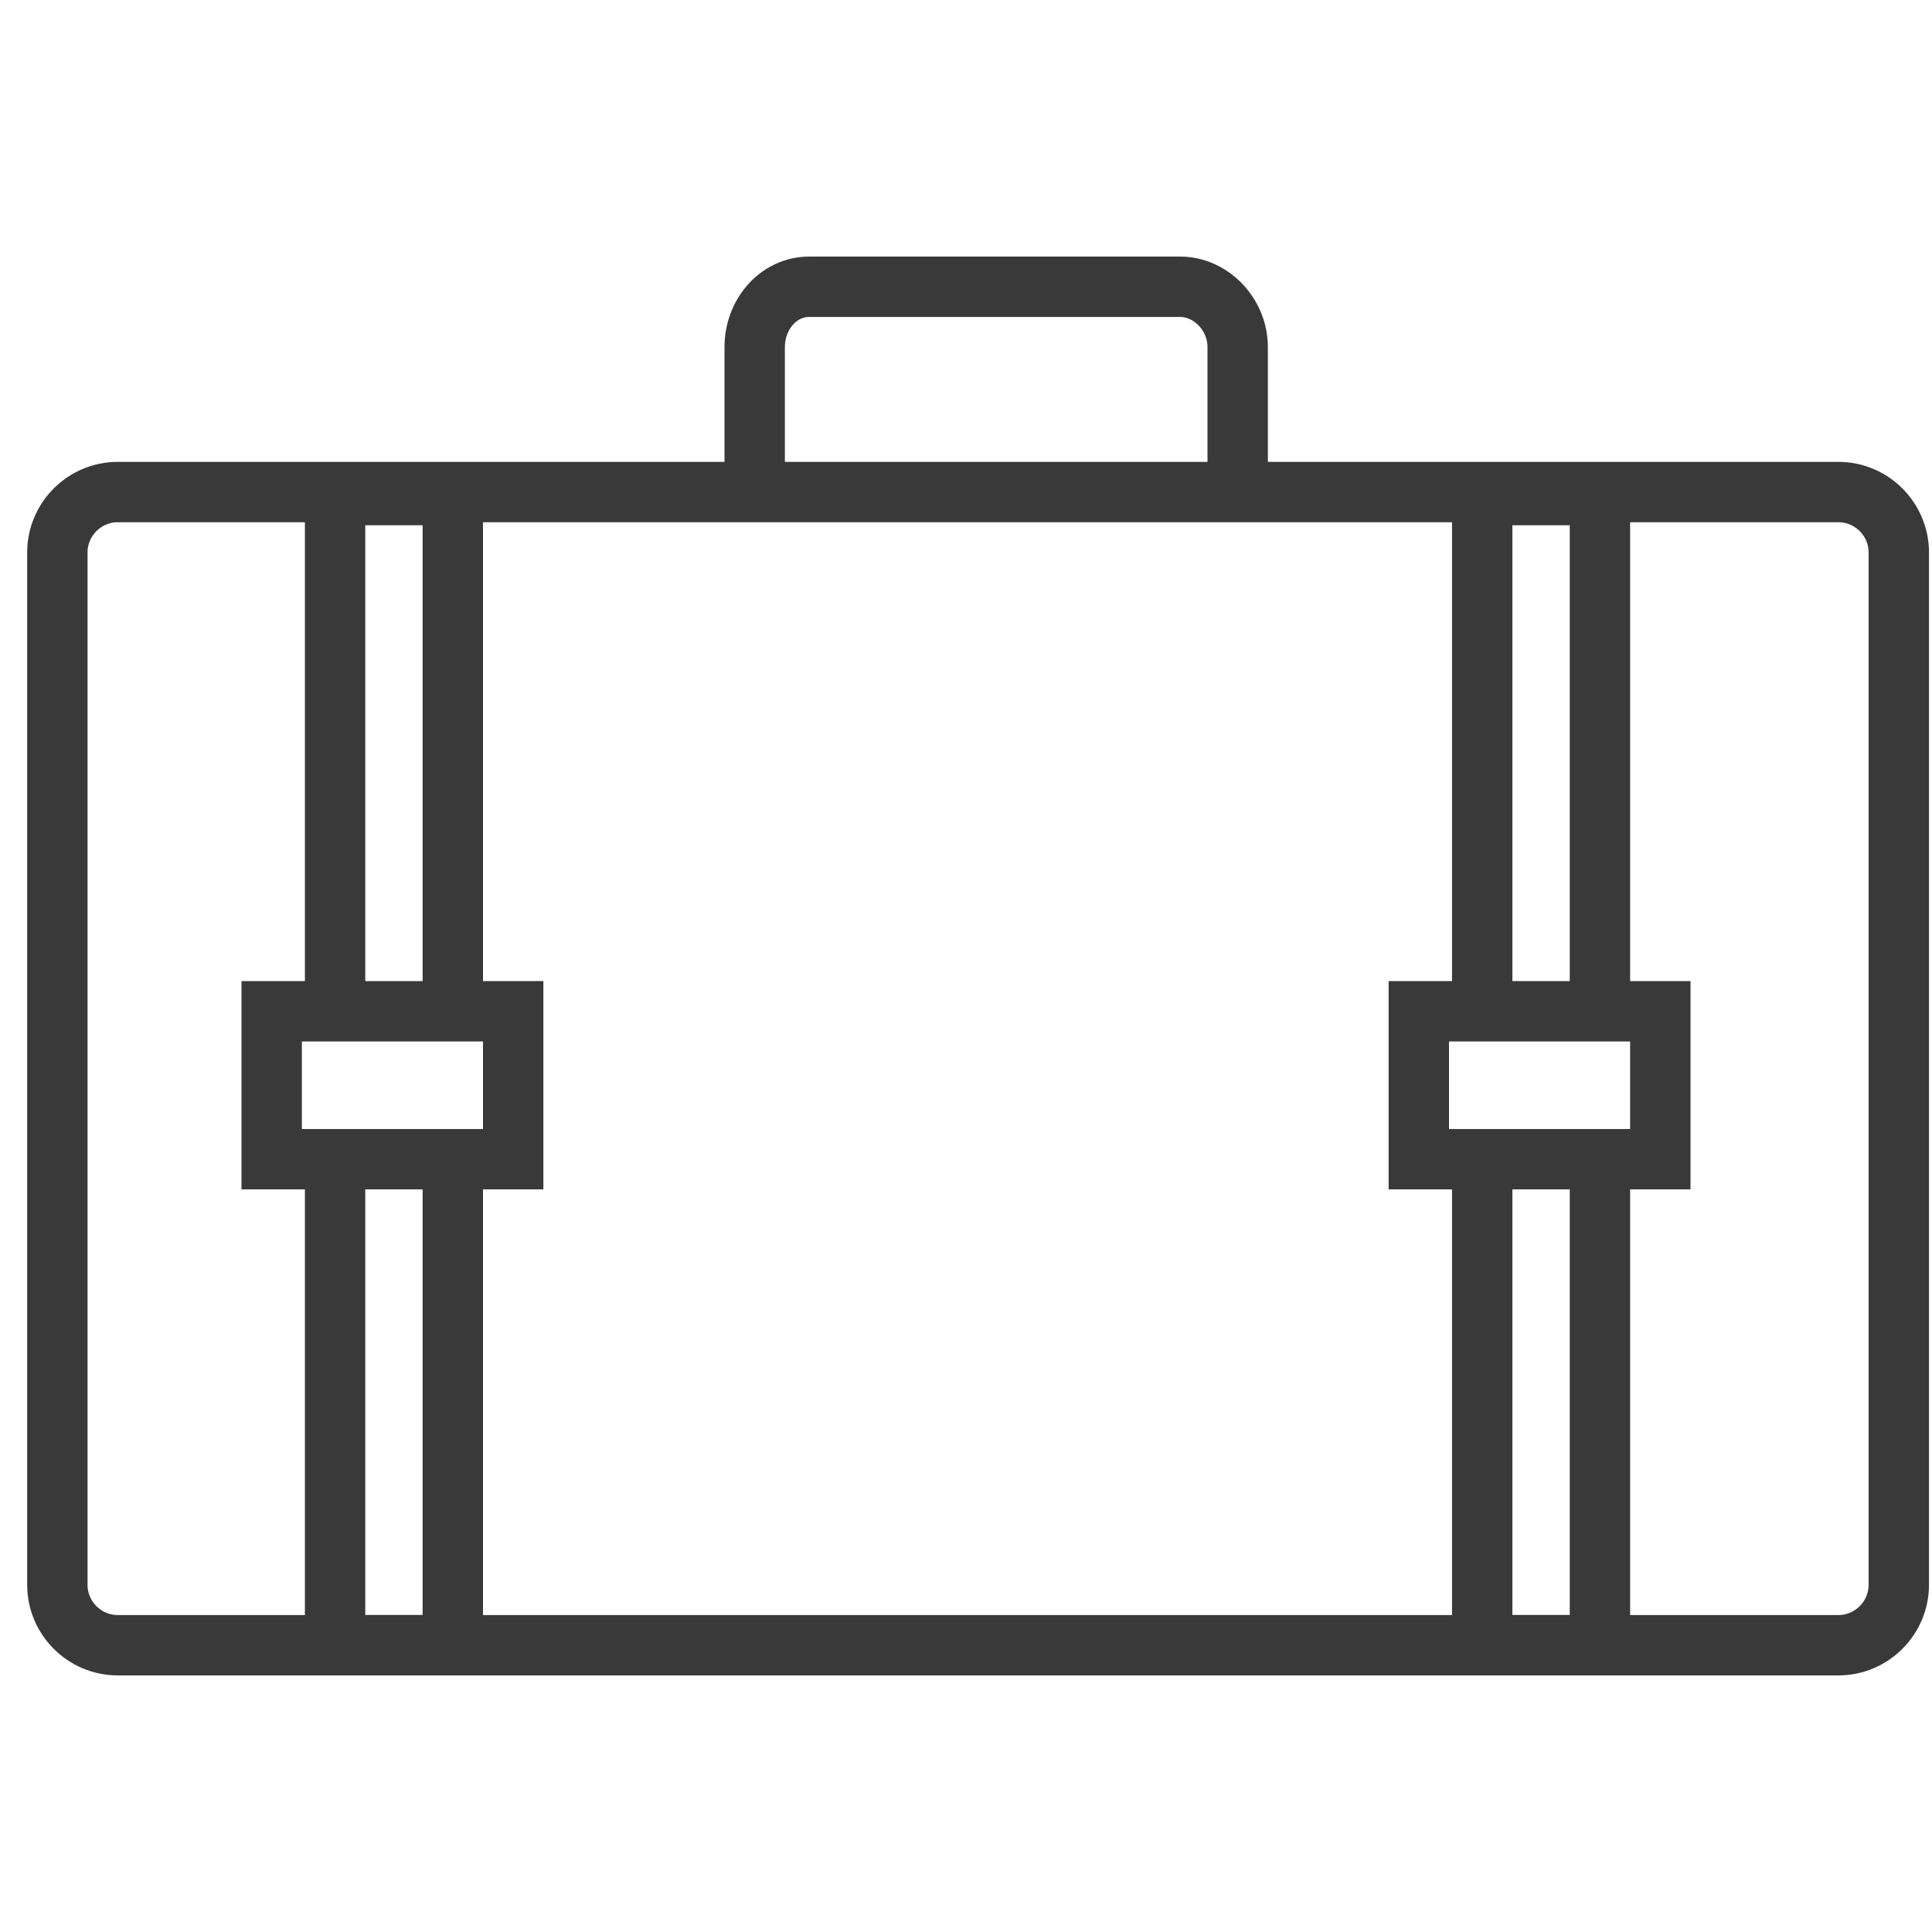
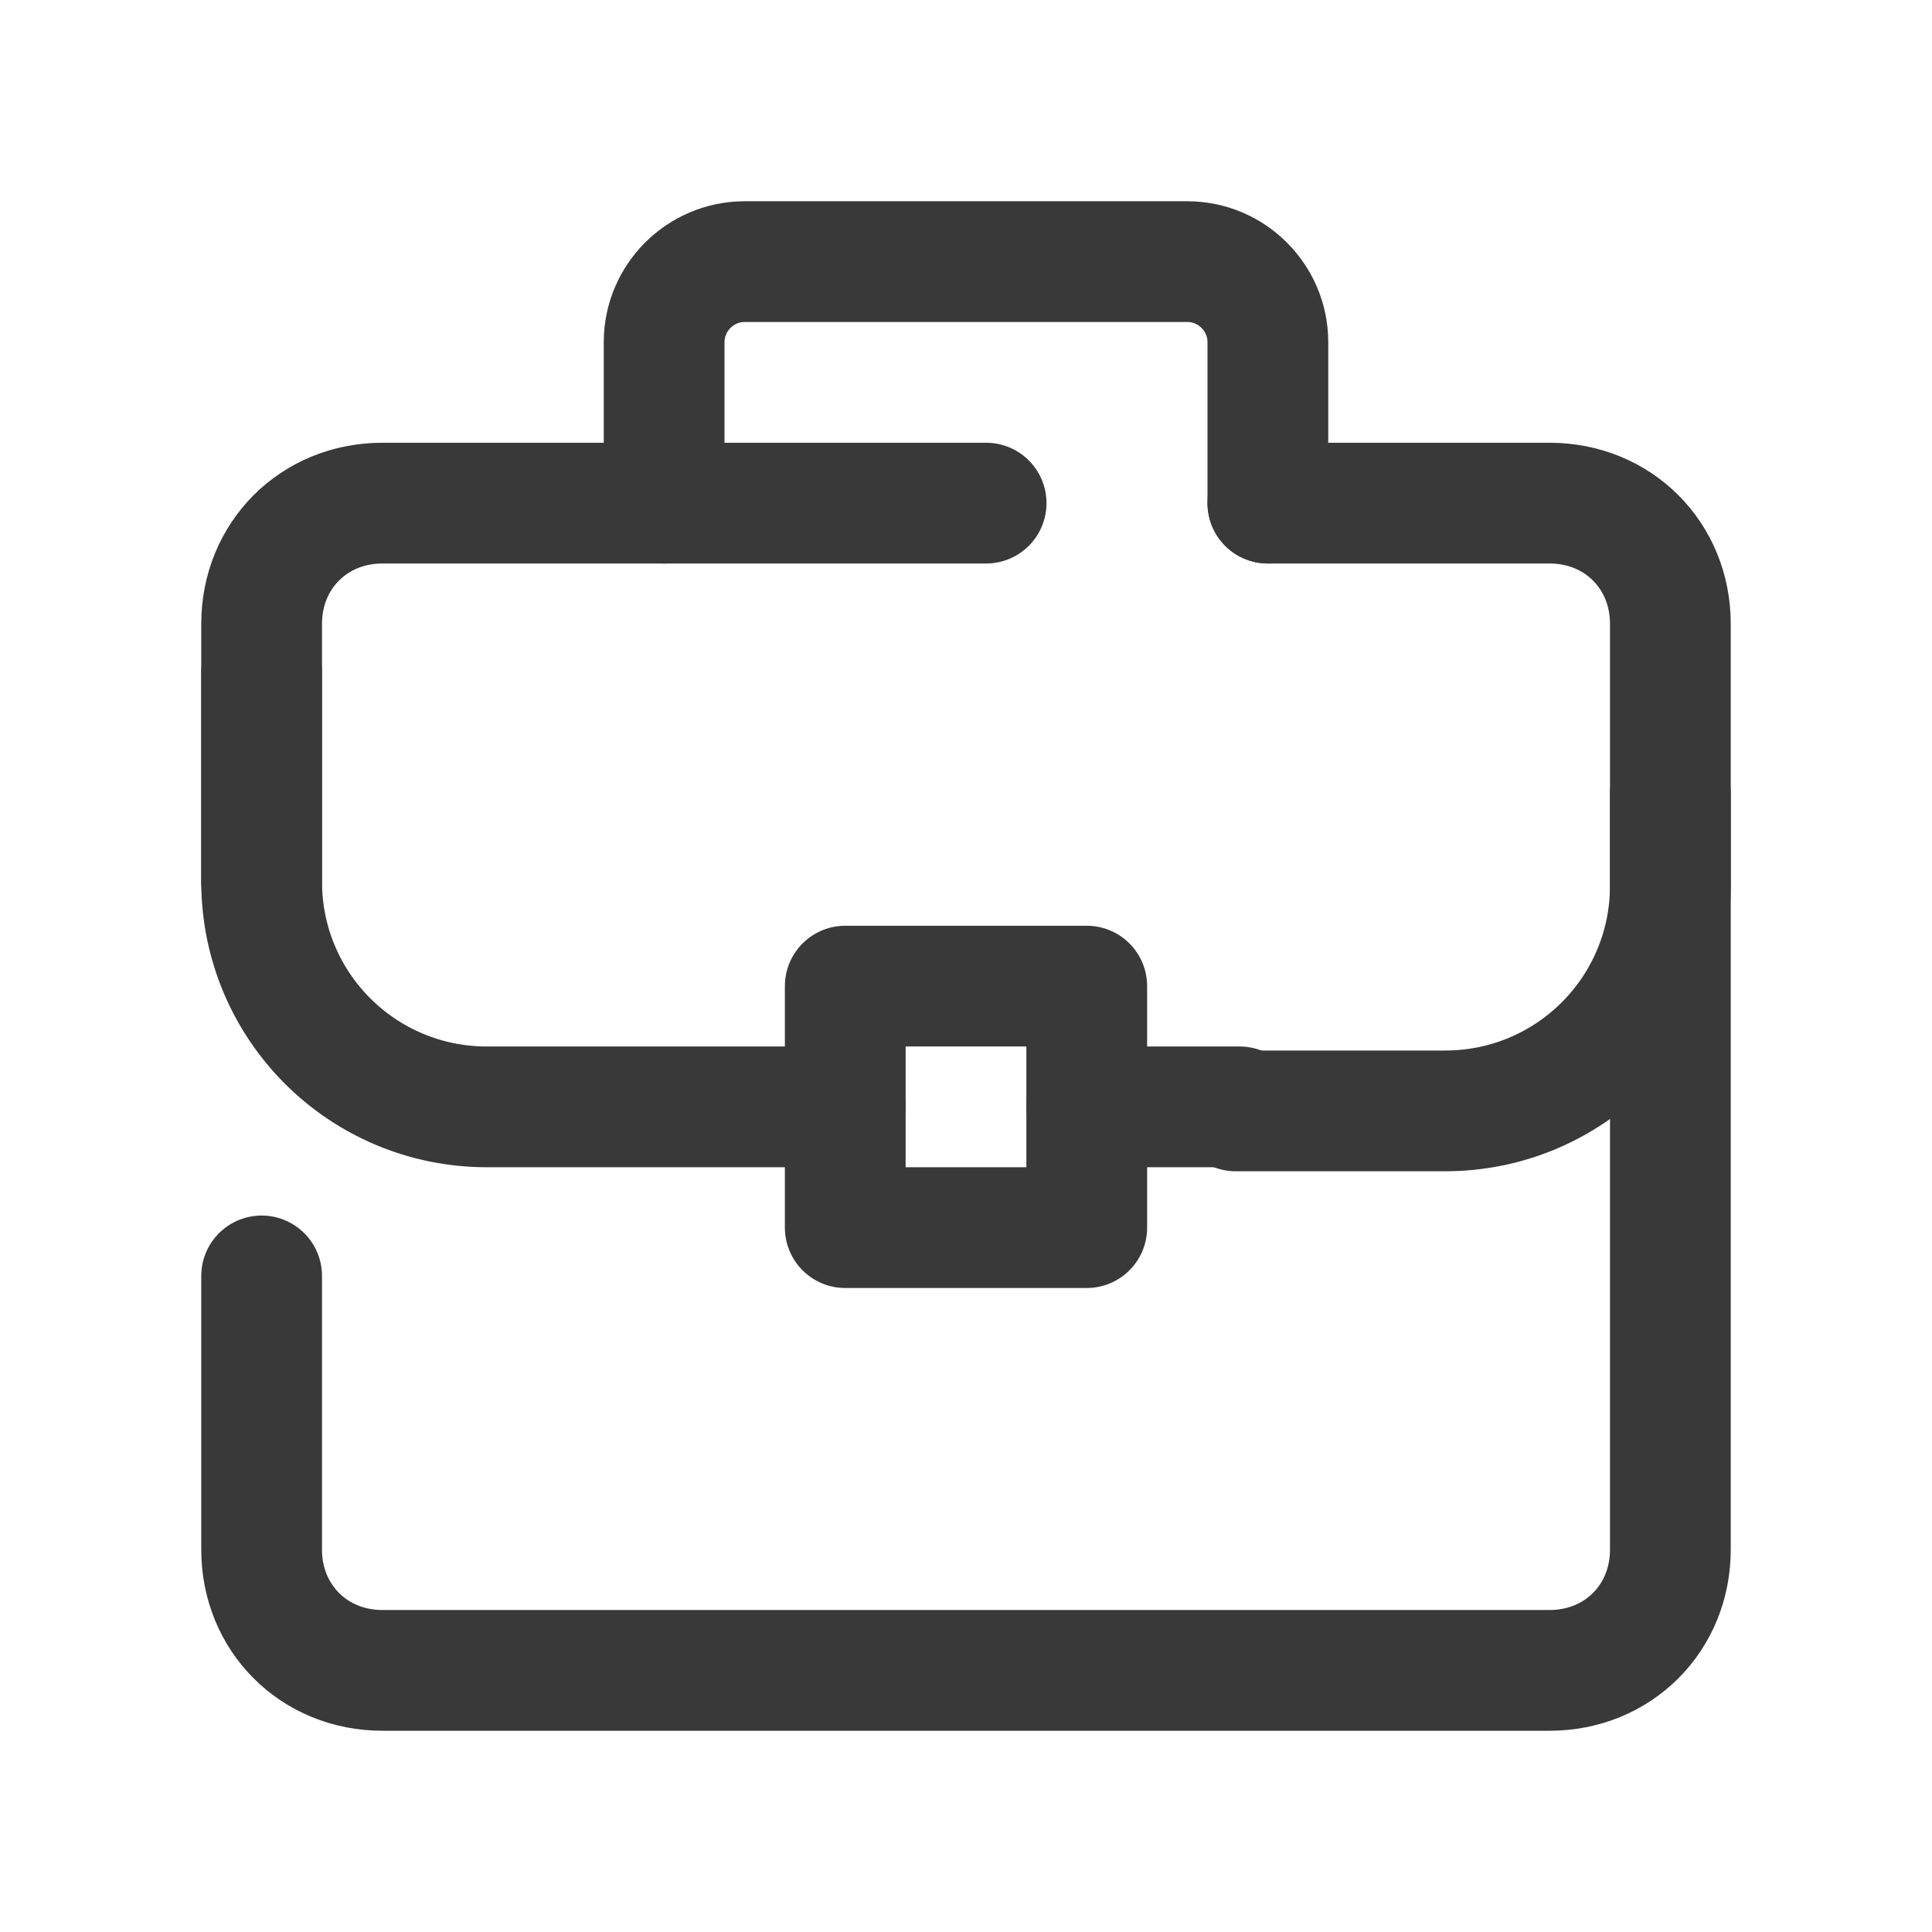
- <svg xmlns="http://www.w3.org/2000/svg" width="800px" height="800px" viewBox="0 -8.5 64 64" version="1.1" fill="#393939" stroke="#393939">
-   <g id="SVGRepo_bgCarrier" stroke-width="0" />
-   <g id="SVGRepo_tracerCarrier" stroke-linecap="round" stroke-linejoin="round" />
-   <g id="SVGRepo_iconCarrier">
-     <defs> </defs>
-     <g id="Page-1" stroke="none" stroke-width="1" fill="none" fill-rule="evenodd">
-       <g id="Suitcase" transform="translate(2, 1)" stroke="#393939" stroke-width="2">
-         <path d="M60.9,43 C60.9,44.1 60,45 58.9,45 L1.9,45 C0.8,45 -0.1,44.1 -0.1,43 L-0.1,8.8 C-0.1,7.7 0.8,6.8 1.9,6.8 L58.9,6.8 C60,6.8 60.9,7.7 60.9,8.8 L60.9,43 L60.9,43 Z" id="Shape"> </path>
-         <path d="M23,6.9 L23,2 C23,0.9 23.8,0 24.8,0 L37.1,0 C38.1,0 39,0.9 39,2 L39,6.9" id="Shape"> </path>
-         <path d="M13,28.4 L13,45 L9.1,45 L9.1,28.4" id="Shape"> </path>
-         <path d="M9.1,23.5 L9.1,6.9 L13,6.9 L13,23.5" id="Shape"> </path>
-         <path d="M51,28.2 L51,45 L47.1,45 L47.1,28.2" id="Shape"> </path>
-         <path d="M47.1,23.3 L47.1,6.9 L51,6.9 L51,23.3" id="Shape"> </path>
-         <rect id="Rectangle-path" x="45" y="24" width="8" height="4.9"> </rect>
-         <rect id="Rectangle-path" x="7" y="24" width="8" height="4.9"> </rect>
-       </g>
+ <svg xmlns="http://www.w3.org/2000/svg" x="0px" y="0px" width="100" height="100" viewBox="0,0,256,256">
+   <g fill="none" fill-rule="nonzero" stroke="#393939" stroke-width="3" stroke-linecap="round" stroke-linejoin="round" stroke-miterlimit="10" stroke-dasharray="" stroke-dashoffset="0" font-family="none" font-weight="none" font-size="none" text-anchor="none" style="mix-blend-mode: normal">
+     <g transform="scale(5.33333,5.33333)">
+       <path d="M31.5,12.5h7c1.7,0 3,1.3 3,3v23c0,1.7 -1.3,3 -3,3h-29c-1.7,0 -3,-1.3 -3,-3v-6.8" />
+       <path d="M6.5,21.9v-6.4c0,-1.7 1.3,-3 3,-3h15" />
+       <path d="M16.5,12.5v-4c0,-1.1 0.9,-2 2,-2h11c1.1,0 2,0.9 2,2v4" />
+       <path d="M21,27.5h-8.9c-3.1,0 -5.6,-2.5 -5.6,-5.6v-5.2" />
+       <path d="M30.8,27.5h-3.8" />
+       <path d="M41.5,19.7v2.3c0,3.1 -2.5,5.6 -5.6,5.6h-5.2" />
+       <rect x="21" y="24.5" width="6" height="6" />
    </g>
  </g>
</svg>
